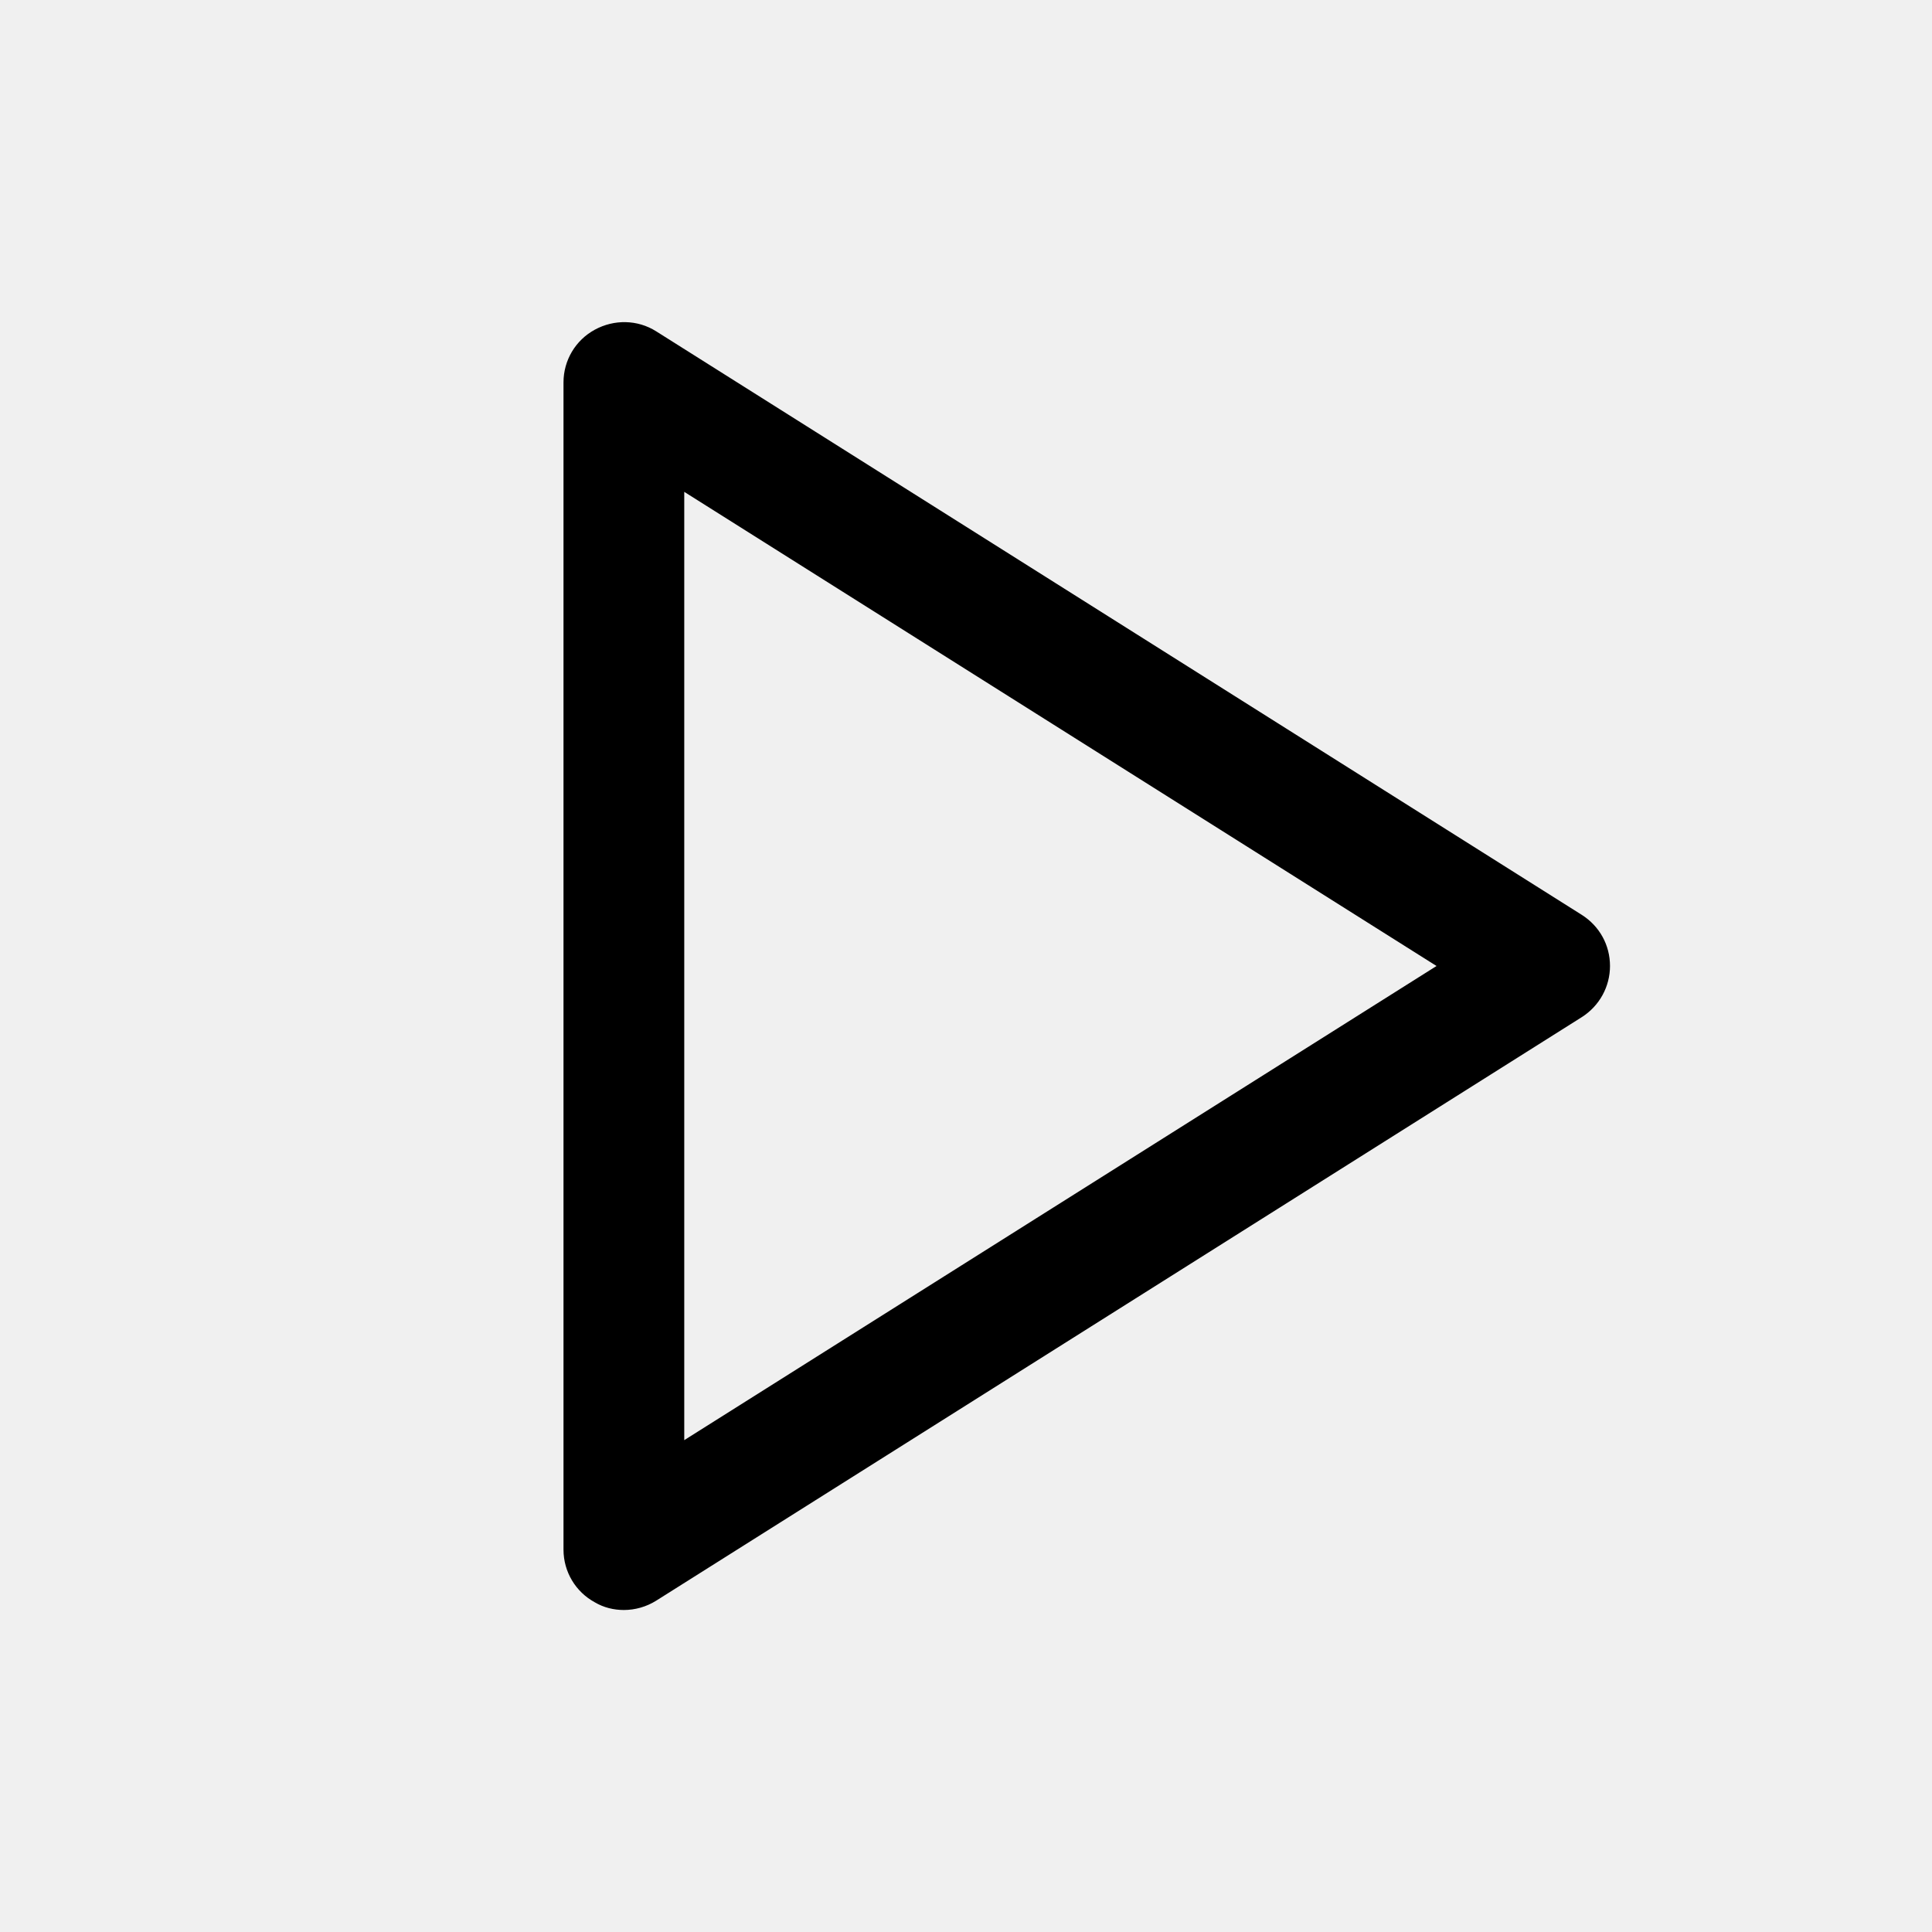
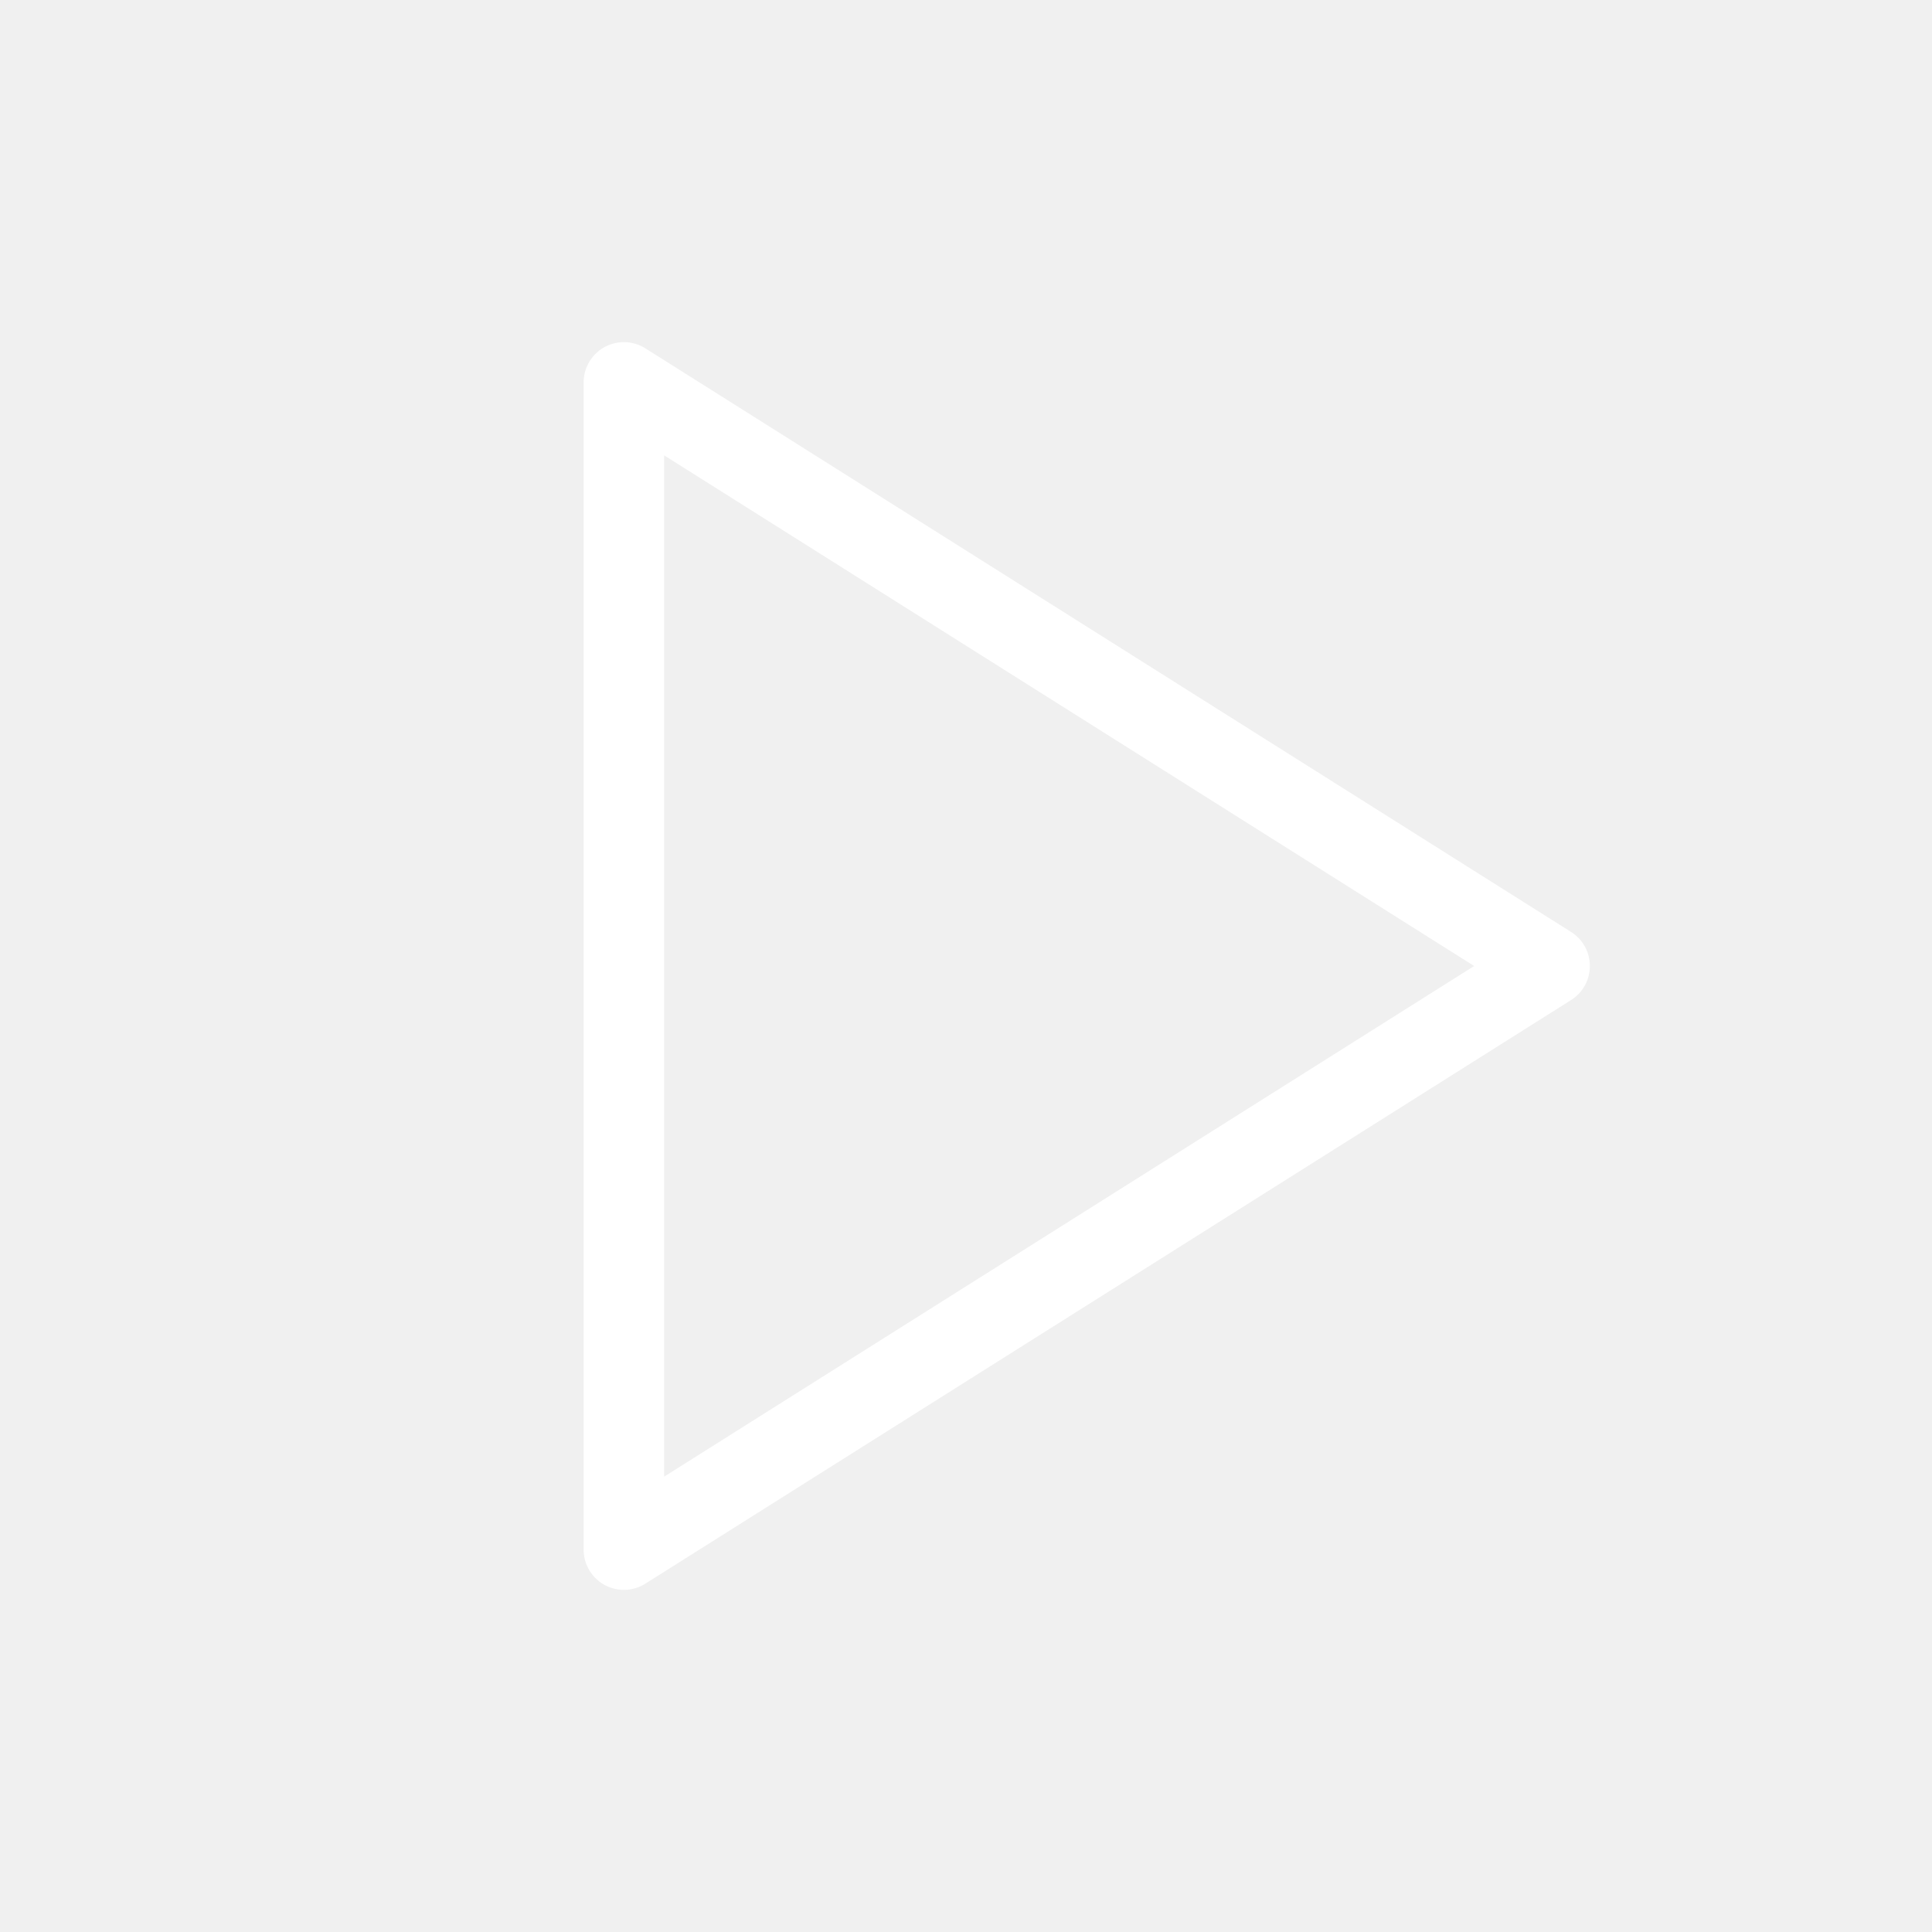
- <svg xmlns="http://www.w3.org/2000/svg" height="48" viewBox="0 0 48 48" width="48">
-   <path d="M15.5,40c-0.25,0-0.5-0.06-0.72-0.19C14.3,39.55,14,39.05,14,38.5v-29c0-0.55,0.3-1.05,0.78-1.31 c0.48-0.26,1.06-0.25,1.52,0.04l23,14.5C39.74,23.01,40,23.48,40,24c0,0.51-0.26,0.99-0.7,1.27l-23,14.5 C16.06,39.92,15.78,40,15.5,40z M17,12.22v23.56L35.69,24L17,12.22z" />
+ <svg xmlns="http://www.w3.org/2000/svg" viewBox="0 0 48 48" fill="none" stroke="#fff" stroke-linecap="round" stroke-linejoin="round" stroke-width="2">
+   <polygon points="38.5 24 15.5 38.5 15.5 9.5 38.5 24" />
</svg>
